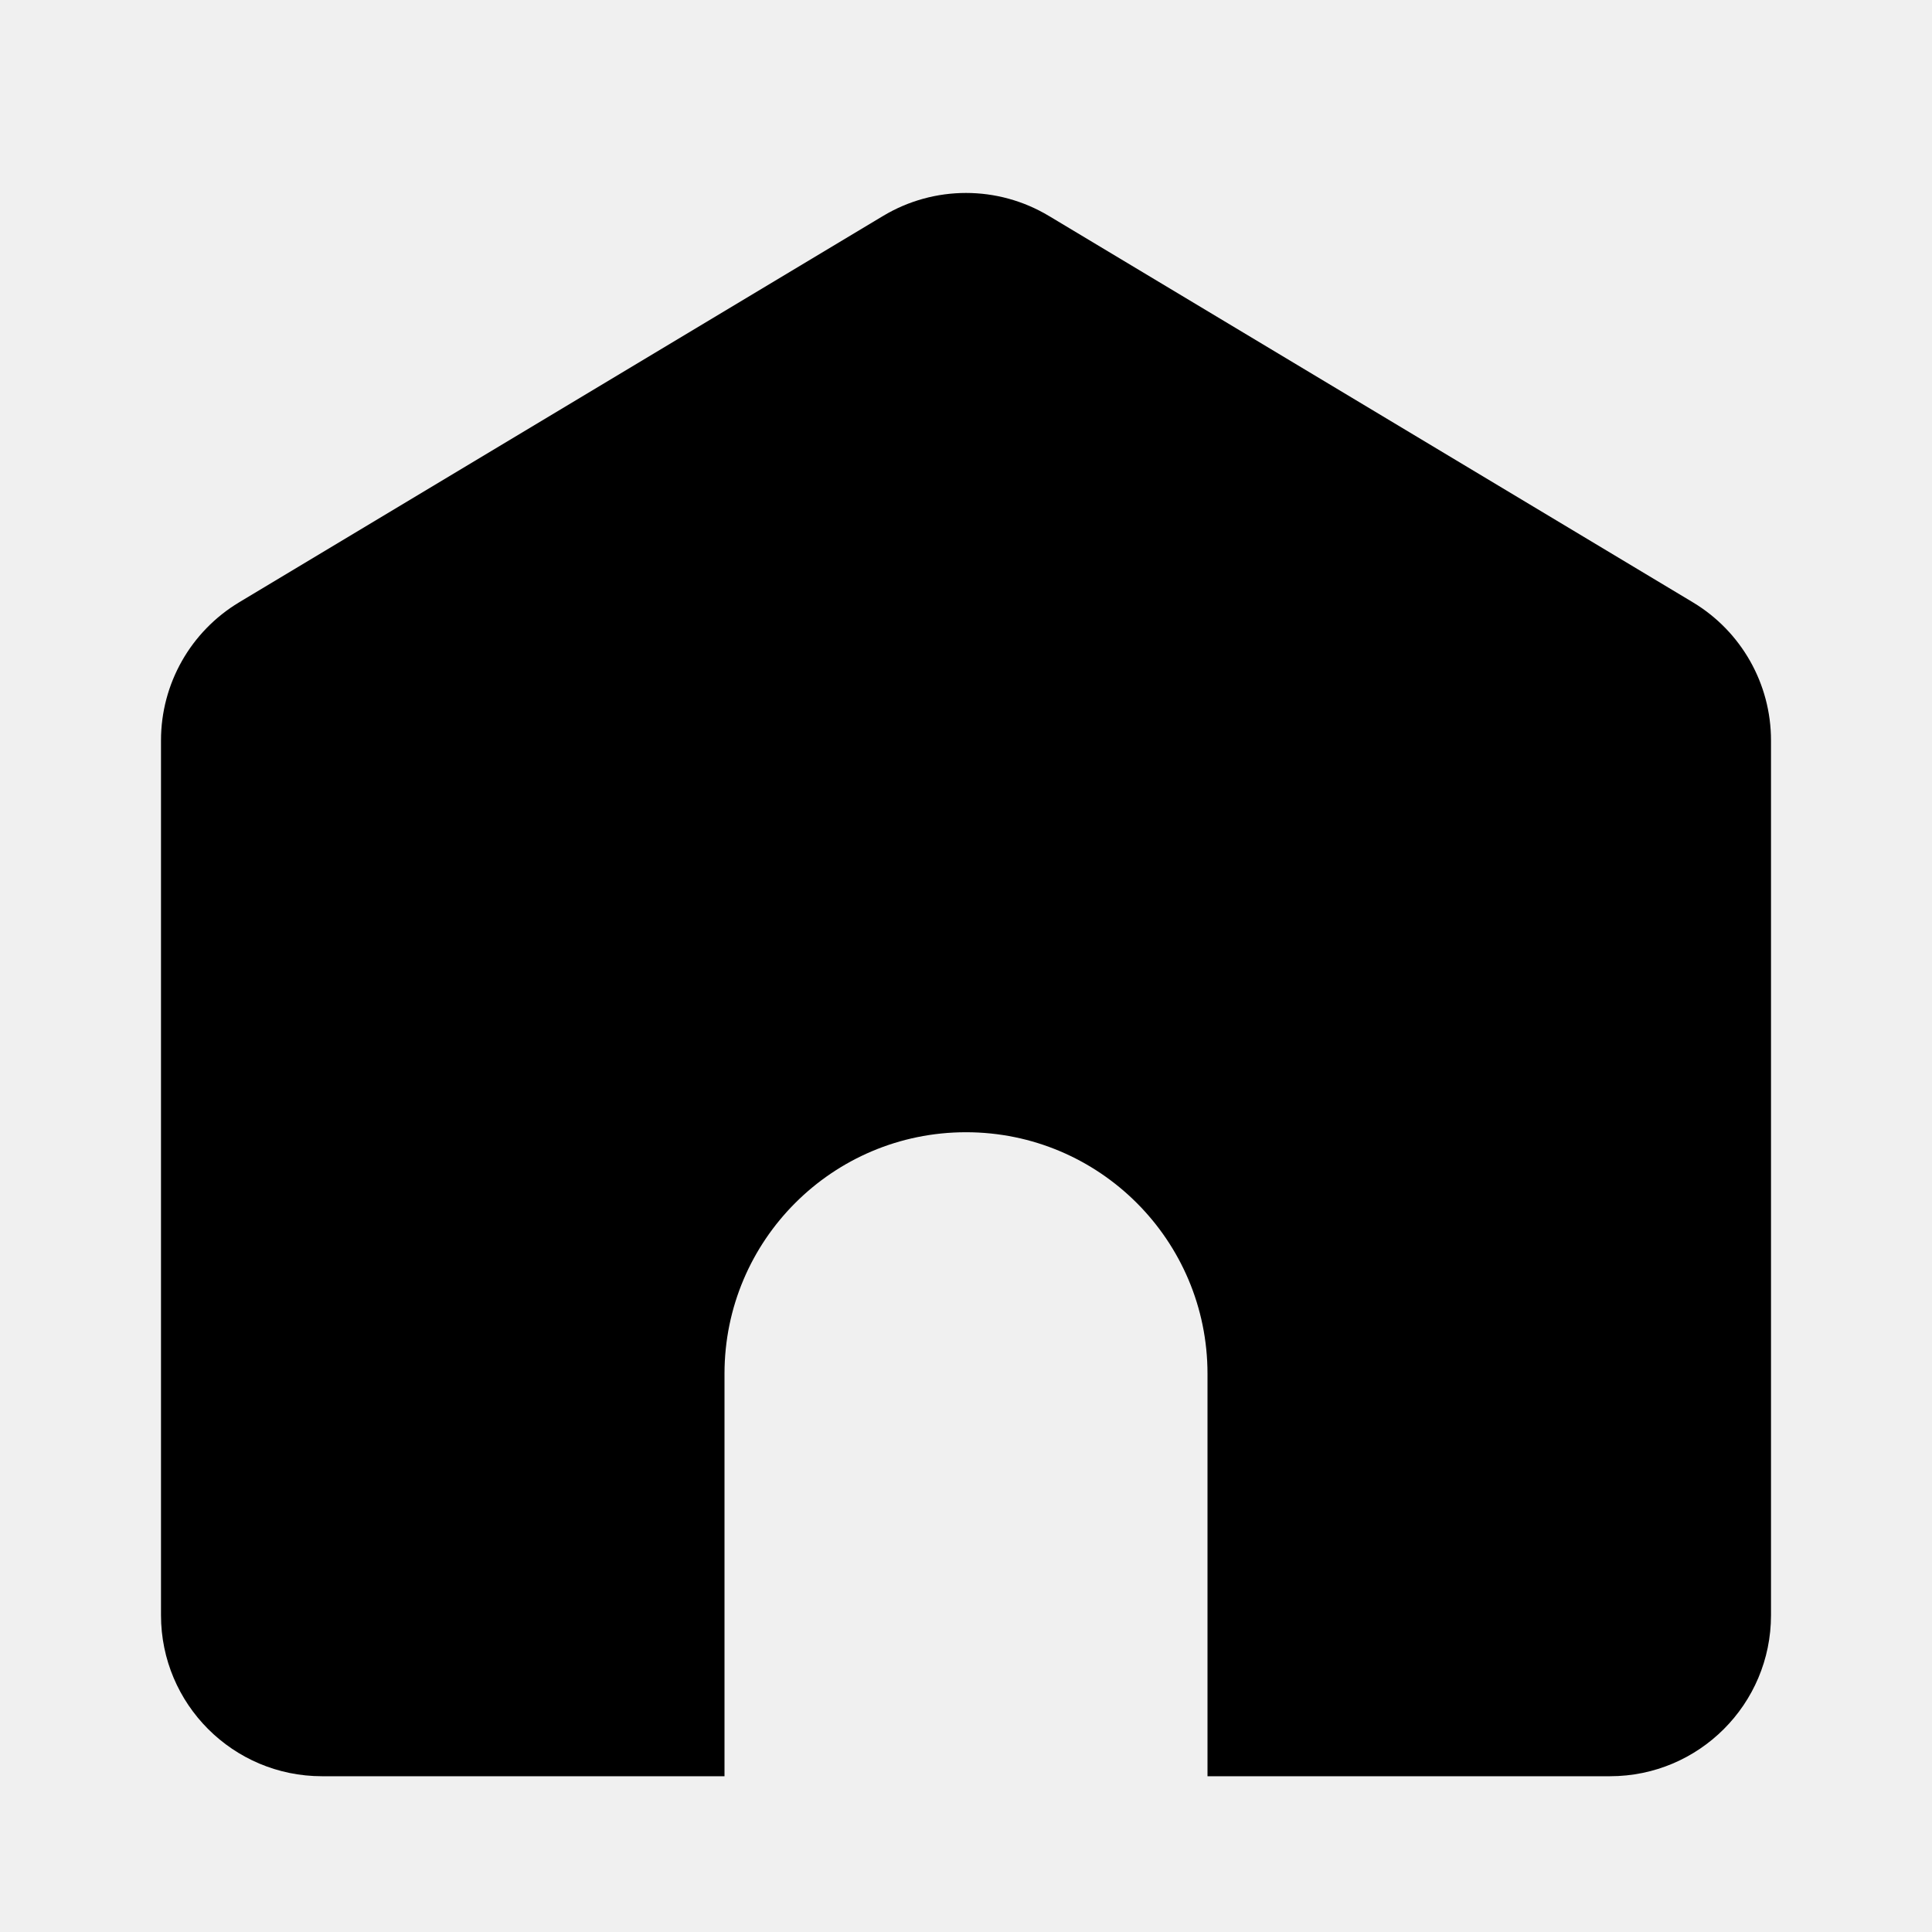
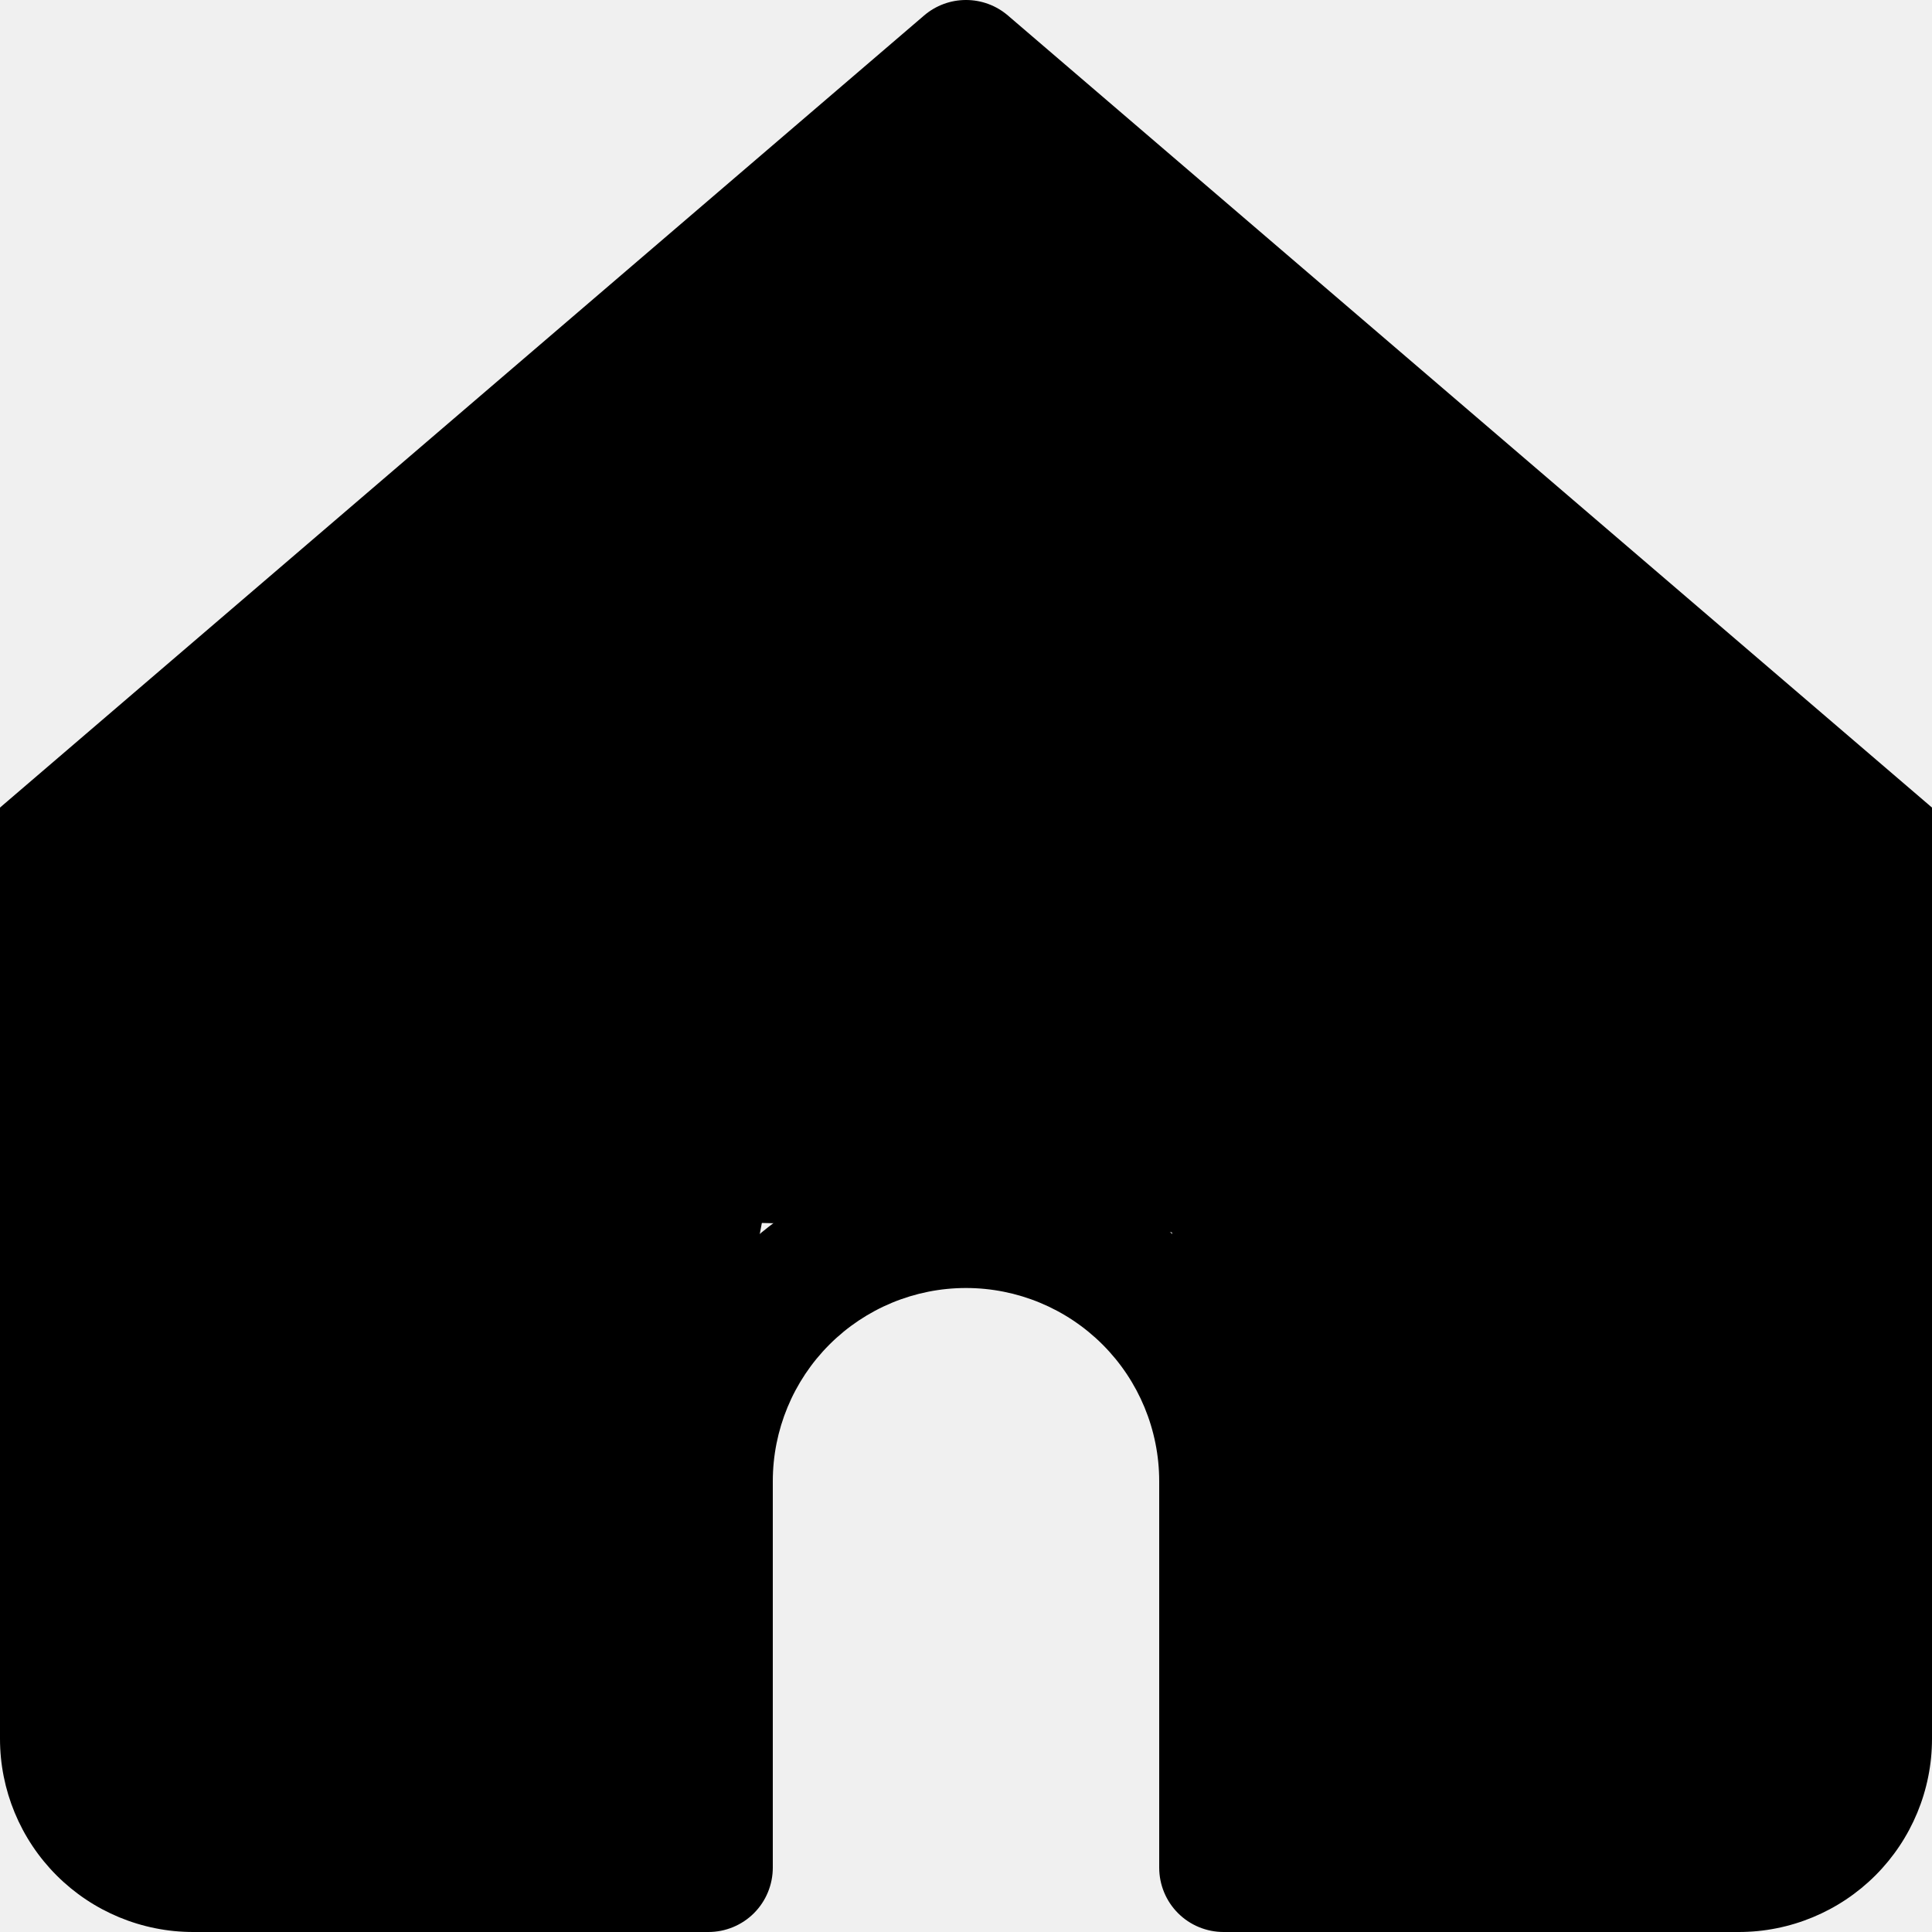
- <svg xmlns="http://www.w3.org/2000/svg" viewBox="-2 -1.5 24 24" width="24" height="24" preserveAspectRatio="xMinYMin" class="icon__icon">
-   <path d="M13 20.565v-5a3 3 0 0 0-6 0v5H2a2 2 0 0 1-2-2V7.697a2 2 0 0 1 .971-1.715l8-4.8a2 2 0 0 1 2.058 0l8 4.8A2 2 0 0 1 20 7.697v10.868a2 2 0 0 1-2 2h-5z" />
+ <svg xmlns="http://www.w3.org/2000/svg" width="24" height="24" viewBox="0 0 24 24" fill="none">
+   <g clip-path="url(#clip0)">
+     <path d="M12 0.8L12.52 0.192C12.375 0.068 12.191 -6.10352e-05 12 -6.10352e-05C11.809 -6.10352e-05 11.625 0.068 11.48 0.192L12 0.8ZM0.8 10.4L0.28 9.792L0 10.032V10.4H0.8ZM8.8 23.2V24C9.012 24 9.216 23.916 9.366 23.766C9.516 23.616 9.6 23.412 9.6 23.2H8.8ZM15.2 23.2H14.4C14.4 23.412 14.484 23.616 14.634 23.766C14.784 23.916 14.988 24 15.2 24V23.2ZM23.2 10.4H24V10.032L23.72 9.792L23.2 10.4ZM2.4 24H8.8V22.4H2.4V24ZM23.72 9.792L12.52 0.192L11.48 1.408L17.08 6.208L22.68 11.008L23.72 9.792ZM11.48 0.192L0.28 9.792L1.32 11.008L12.52 1.408L11.48 0.192ZM9.6 23.2V18.4H8V23.2H9.6ZM14.4 18.4V23.2H16V18.4H14.4ZM15.2 24H21.6V22.4H15.2V24ZM24 21.6V10.4H22.4V21.6H24ZM0 10.4V21.6H1.6V10.4H0ZM12 16C12.636 16 13.247 16.253 13.697 16.703C14.147 17.153 14.4 17.764 14.4 18.4H16C16 17.339 15.579 16.322 14.828 15.572C14.078 14.821 13.061 14.4 12 14.4V16ZM12 14.4C10.939 14.4 9.922 14.821 9.172 15.572C8.421 16.322 8 17.339 8 18.4H9.6C9.6 17.764 9.853 17.153 10.303 16.703C10.753 16.253 11.364 16 12 16V14.4ZM21.6 24C22.236 24 22.847 23.747 23.297 23.297C23.747 22.847 24 22.236 24 21.6H22.4C22.4 21.812 22.316 22.016 22.166 22.166C22.016 22.316 21.812 22.4 21.6 22.4V24ZM2.4 22.4C2.188 22.4 1.984 22.316 1.834 22.166C1.684 22.016 1.6 21.812 1.6 21.6H0C0 22.236 0.253 22.847 0.703 23.297C1.153 23.747 1.763 24 2.4 24V22.4Z" fill="black" />
+     <path d="M1 10.5L11.744 1L23 10.5V15.5L1 15V10.5Z" fill="black" />
+     <path d="M14.5 15H23V23H16L14.5 15Z" fill="black" />
+     <path d="M9.5 15H1V23H8L9.5 15Z" fill="black" />
+   </g>
+   <defs>
+     <clipPath id="clip0">
+       <rect width="24" height="24" fill="white" />
+     </clipPath>
+   </defs>
</svg>
